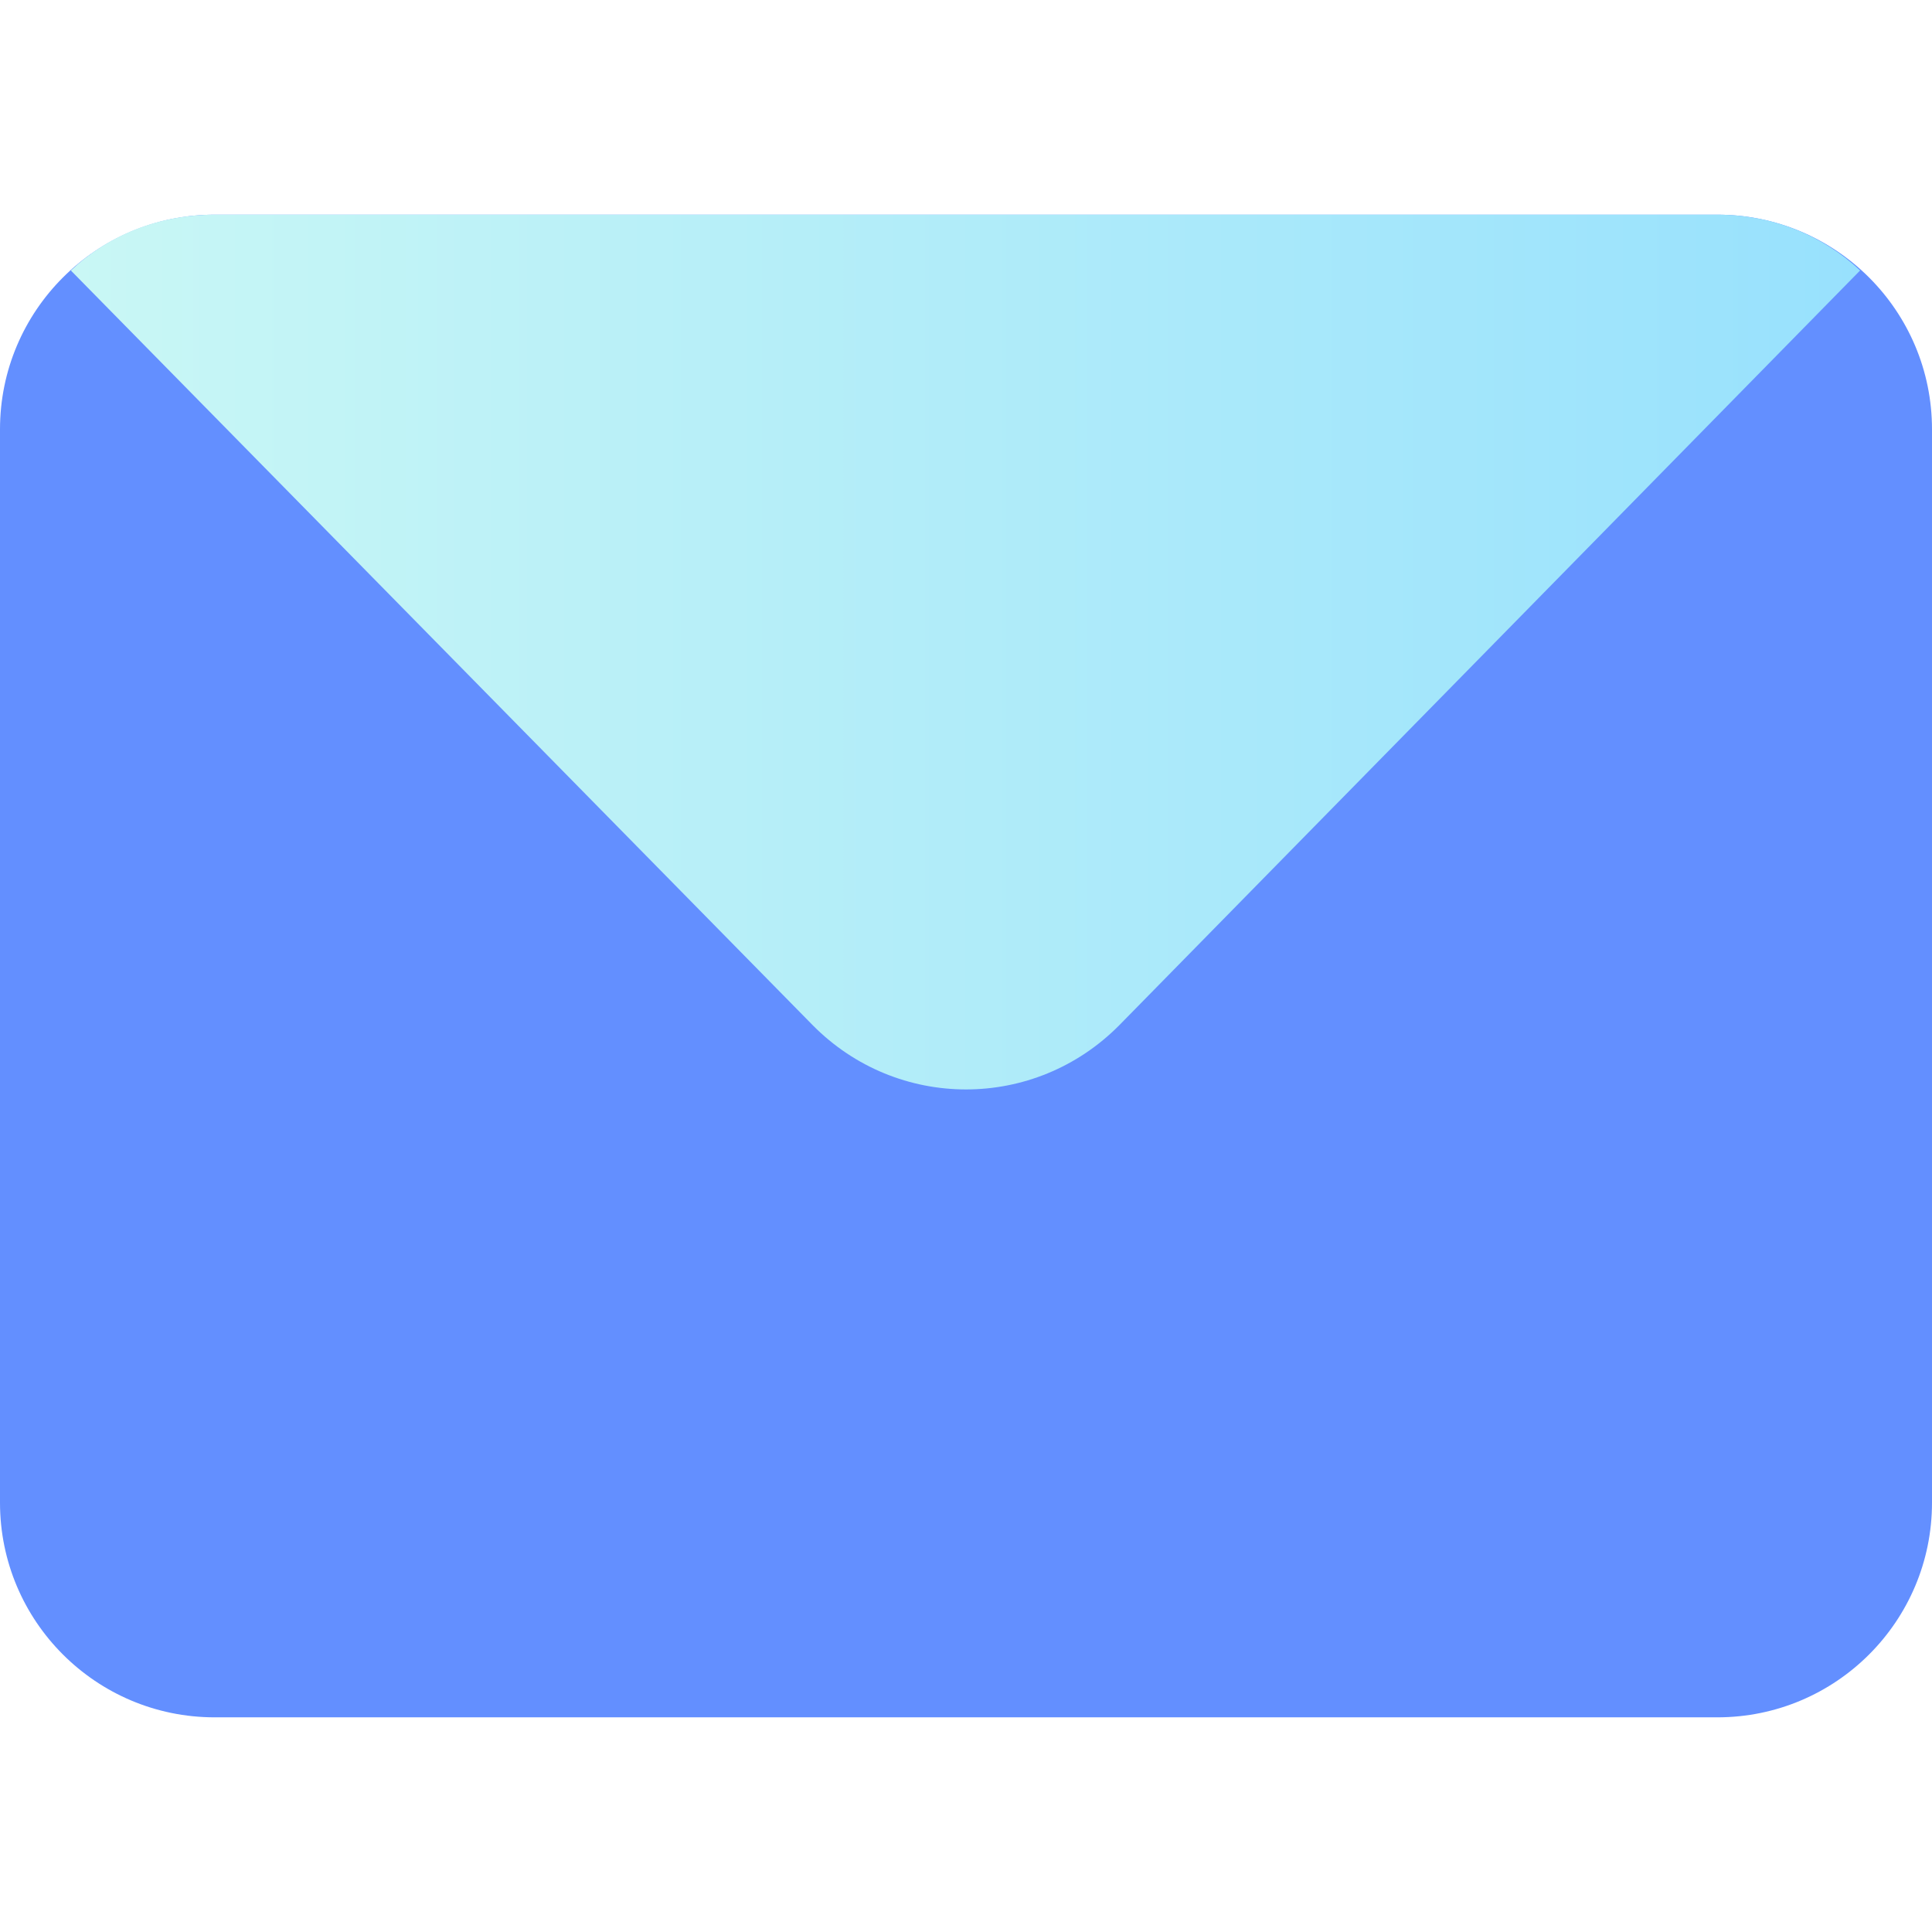
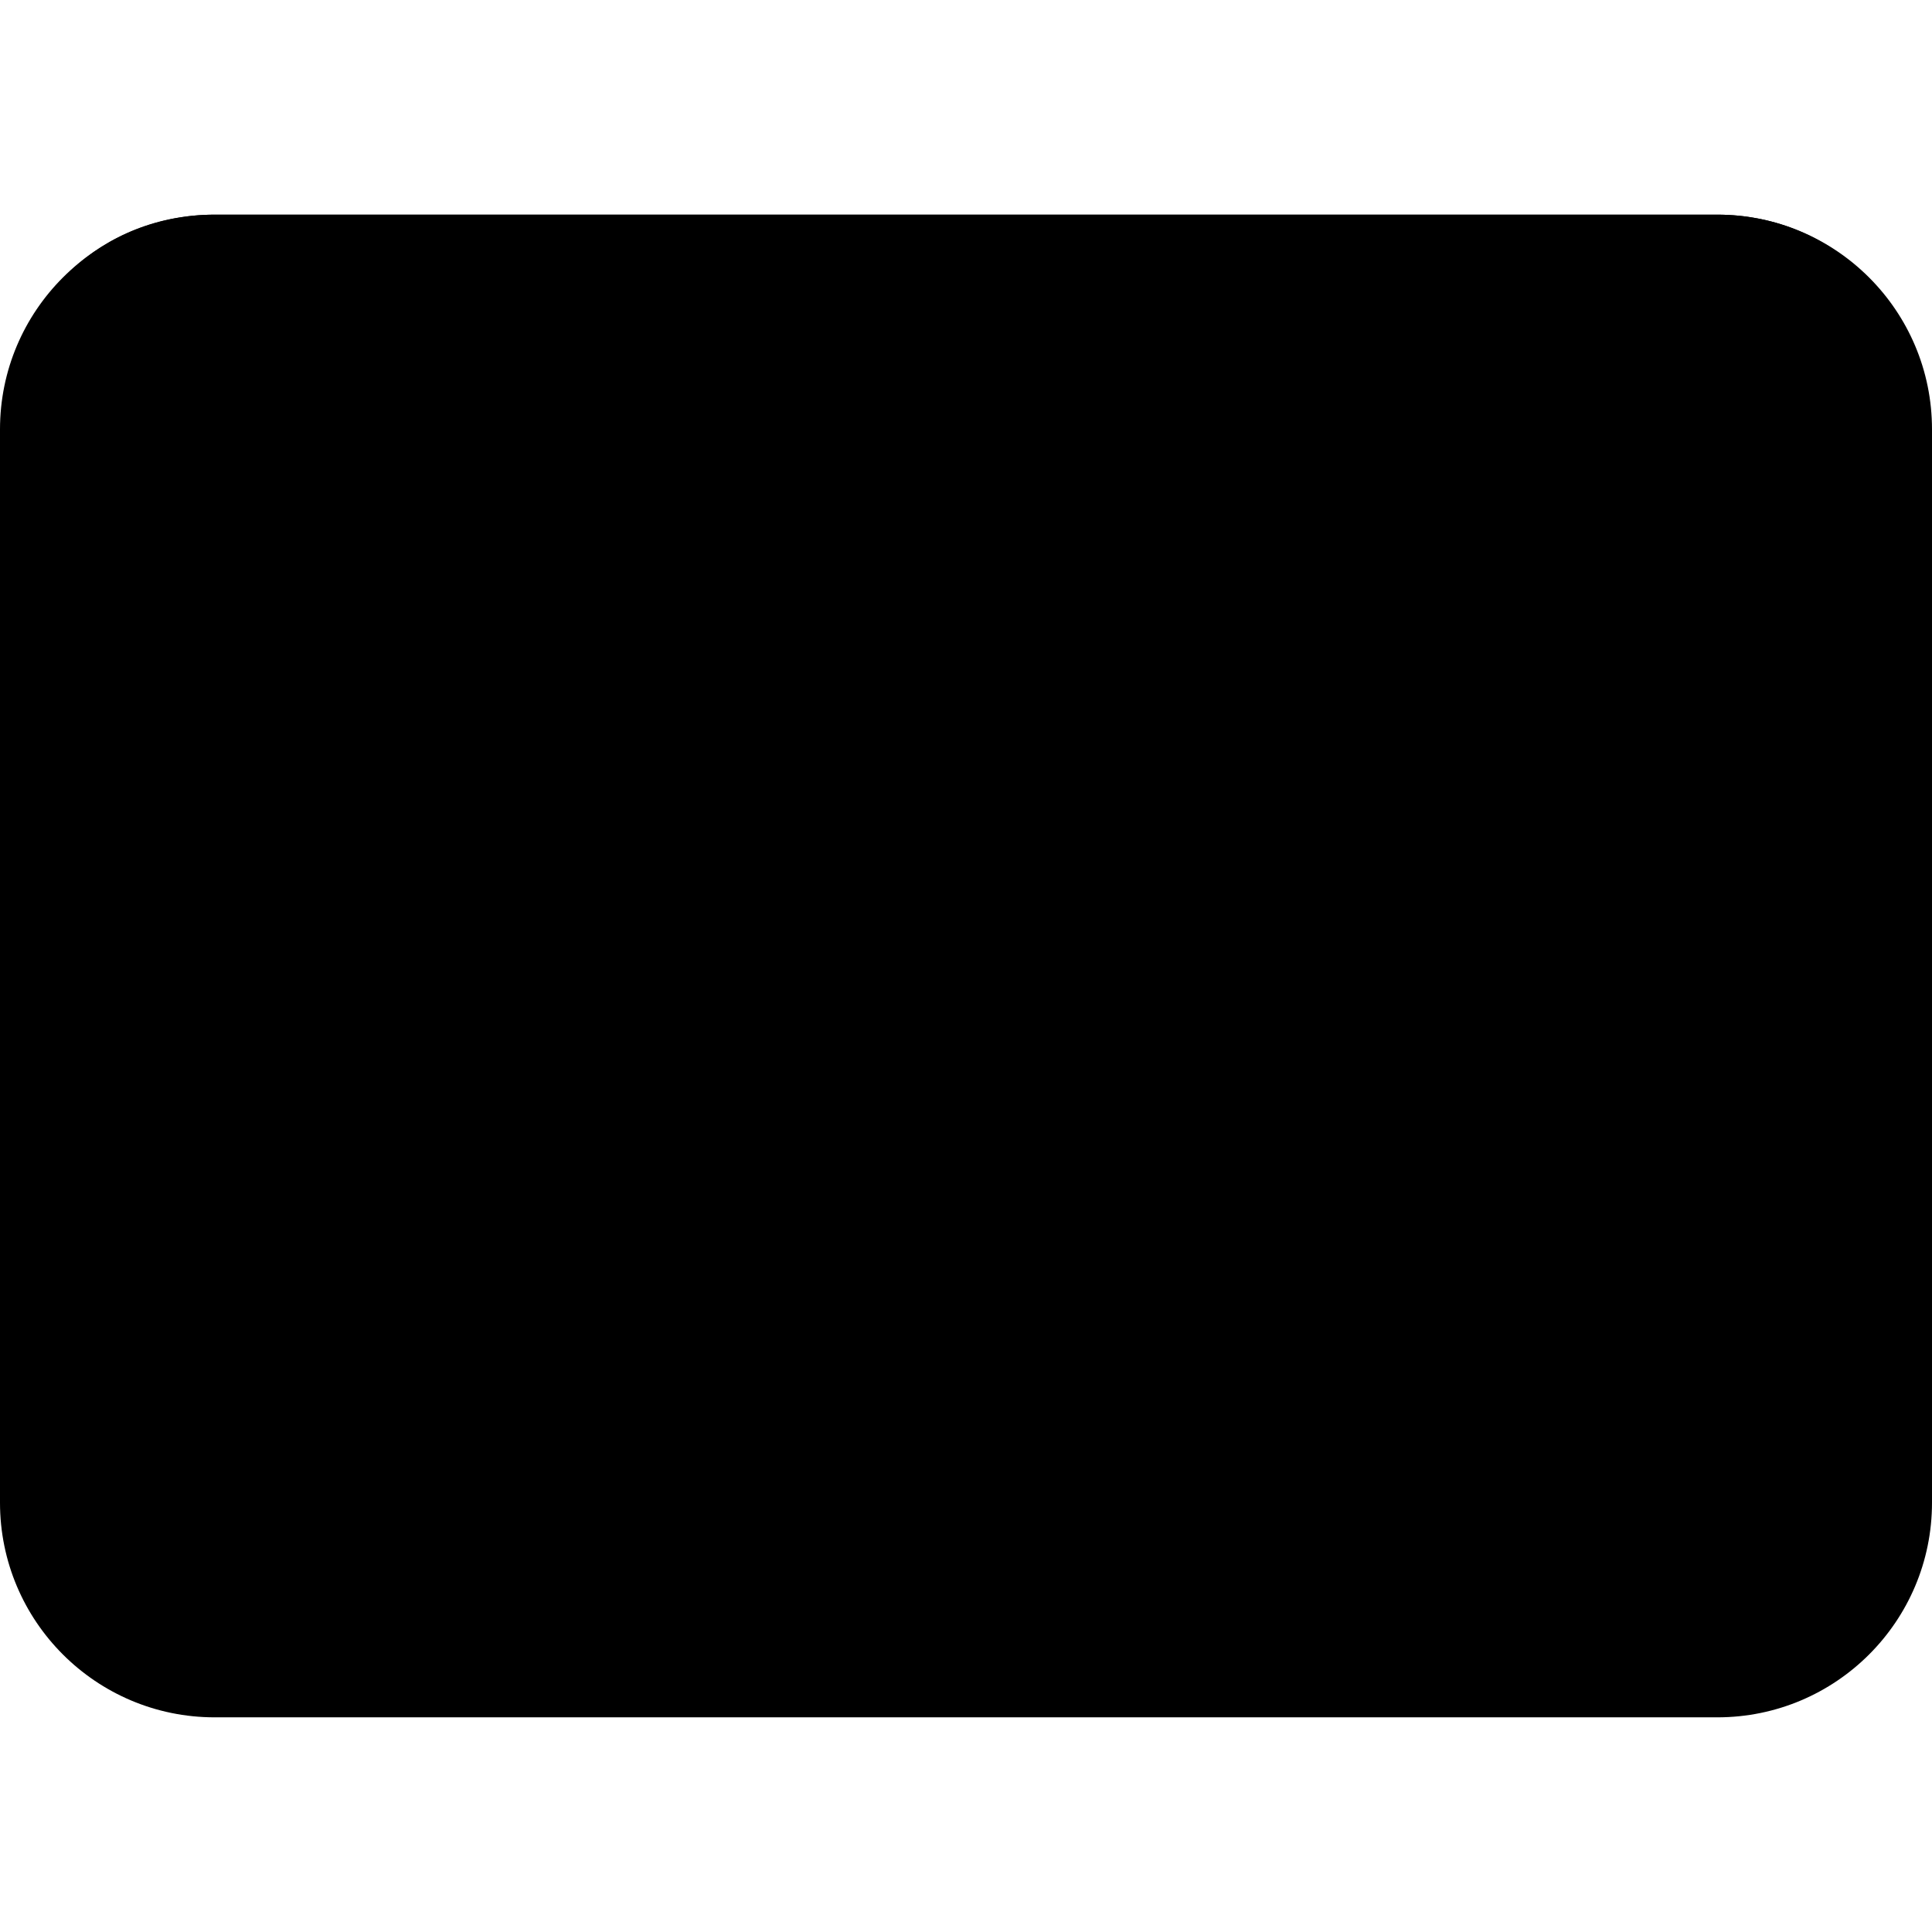
- <svg xmlns="http://www.w3.org/2000/svg" enable-background="new 0 0 512 512" viewBox="0 0 512 512" width="256" height="256">
+ <svg xmlns="http://www.w3.org/2000/svg" enableBackground="new 0 0 512 512" viewBox="0 0 512 512" width="256" height="256">
  <linearGradient id="a" x1="0" x2="512" y1="255" y2="255" gradientTransform="matrix(1 0 0 -1 0 511)" gradientUnits="userSpaceOnUse">
-     <stop offset="0" stop-color="#638fff" class="stopColore3e4e6 svgShape" />
-     <stop offset="1" stop-color="#638fff" class="stopColor7f8eb8 svgShape" />
+     <stop offset="0" stopColor="#638fff" class="stopColore3e4e6 svgShape" />
+     <stop offset="1" stopColor="#638fff" class="stopColor7f8eb8 svgShape" />
  </linearGradient>
  <path fill="url(#a)" d="M455.111,455.111H56.889C25.47,455.111,0,429.641,0,398.222V113.778    c0-31.419,25.47-56.889,56.889-56.889h398.222c31.419,0,56.889,25.47,56.889,56.889v284.444    C512,429.641,486.53,455.111,455.111,455.111z" />
  <linearGradient id="b" x1="18.778" x2="492.945" y1="338.2" y2="338.2" gradientTransform="matrix(1 0 0 -1 0 511)" gradientUnits="userSpaceOnUse">
-     <stop offset="0" stop-color="#c9f7f5" class="stopColorc9f7f5 svgShape" />
-     <stop offset="1" stop-color="#98e1fd" class="stopColor47ebda svgShape" />
+     <stop offset="0" stopColor="#c9f7f5" class="stopColorc9f7f5 svgShape" />
+     <stop offset="1" stopColor="#98e1fd" class="stopColor47ebda svgShape" />
  </linearGradient>
  <path fill="url(#b)" d="M492.945,71.681L296.674,271.639    c-22.465,22.764-58.882,22.764-81.347,0L18.778,71.681c9.951-9.389,23.319-14.792,38.111-14.792h398.222    C469.618,56.889,482.986,62.292,492.945,71.681z" />
</svg>
